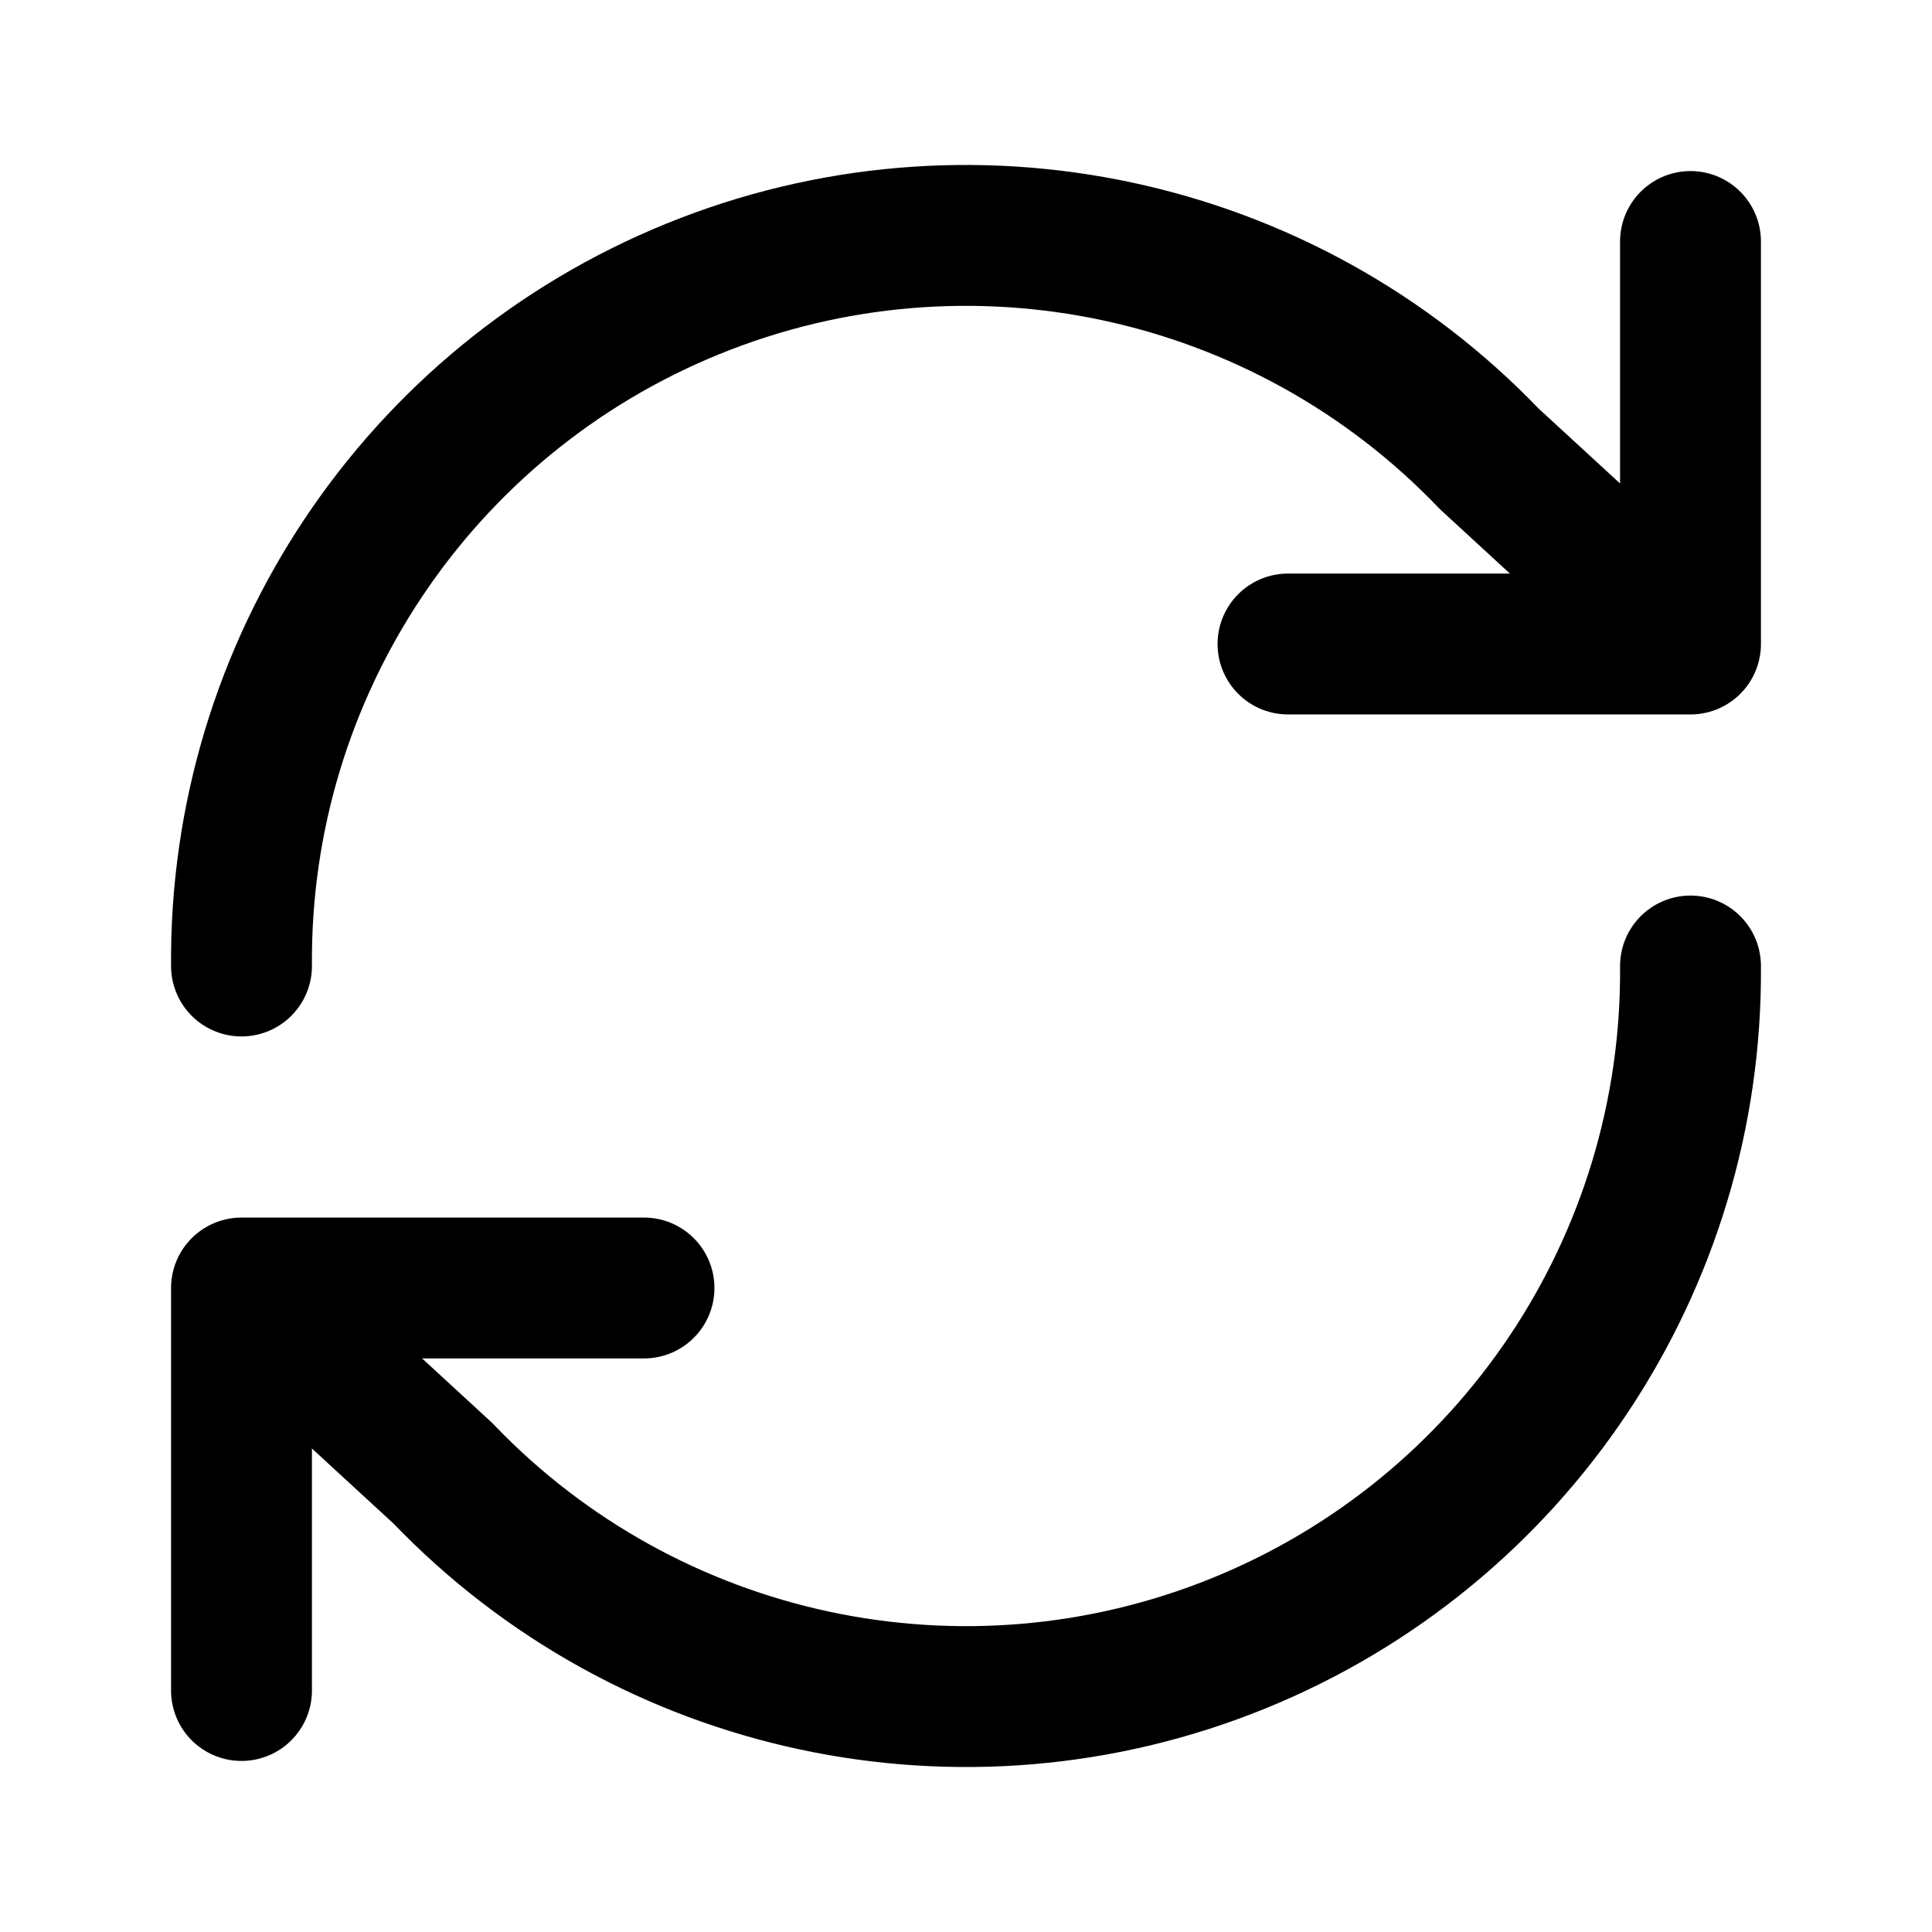
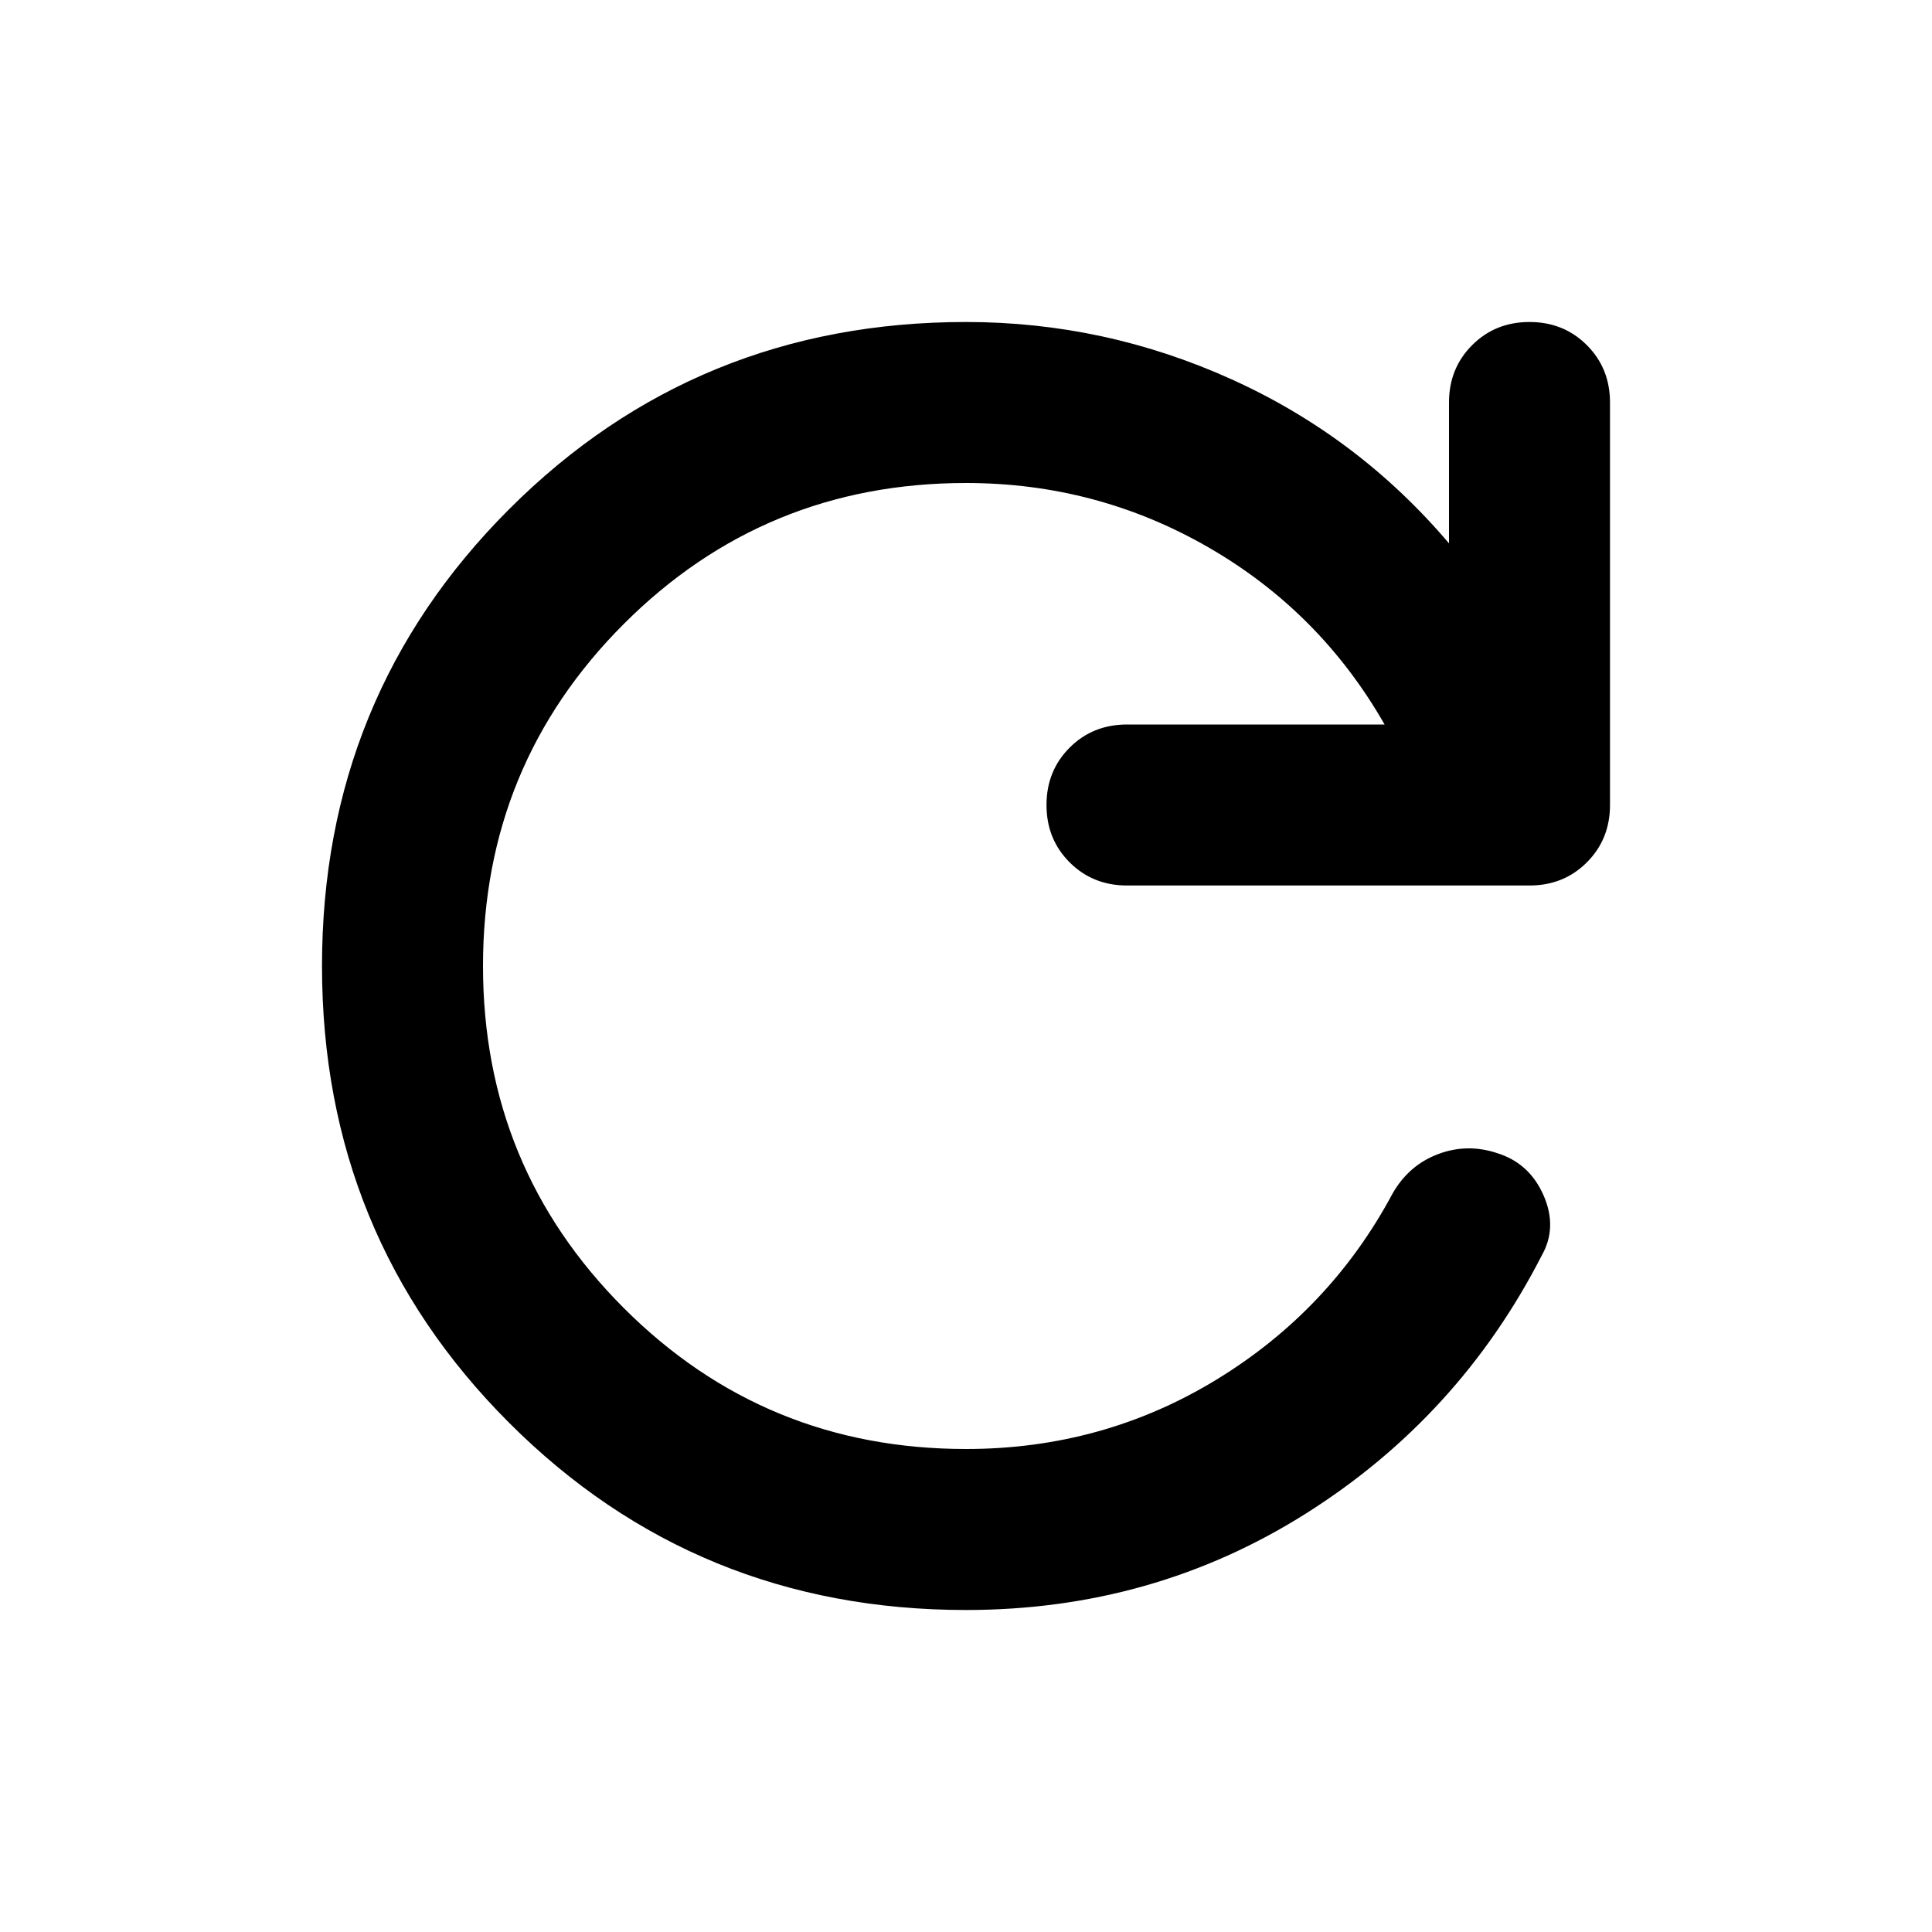
- <svg xmlns="http://www.w3.org/2000/svg" width="24" height="24" viewBox="0 0 24 24" fill="none" stroke="currentColor" stroke-width="1.75" stroke-linecap="round" stroke-linejoin="round">
-   <path d="M3 12a9 9 0 0 1 15.5-6.3L21 8M21 3v5h-5M21 12a9 9 0 0 1-15.5 6.3L3 16M3 21v-5h5" />
+ <svg xmlns="http://www.w3.org/2000/svg" height="24" viewBox="0 -960 960 960" width="24">
+   <path d="M480-160q-134 0-227-93t-93-227q0-134 93-227t227-93q69 0 132 28.5T720-690v-70q0-17 11.5-28.5T760-800q17 0 28.5 11.5T800-760v200q0 17-11.5 28.5T760-520H560q-17 0-28.5-11.5T520-560q0-17 11.5-28.5T560-600h128q-32-56-87.5-88T480-720q-100 0-170 70t-70 170q0 100 70 170t170 70q68 0 124.5-34.5T692-367q8-14 22.5-19.5t29.5-.5q16 5 23 21t-1 30q-41 80-117 128t-169 48Z" />
</svg>
